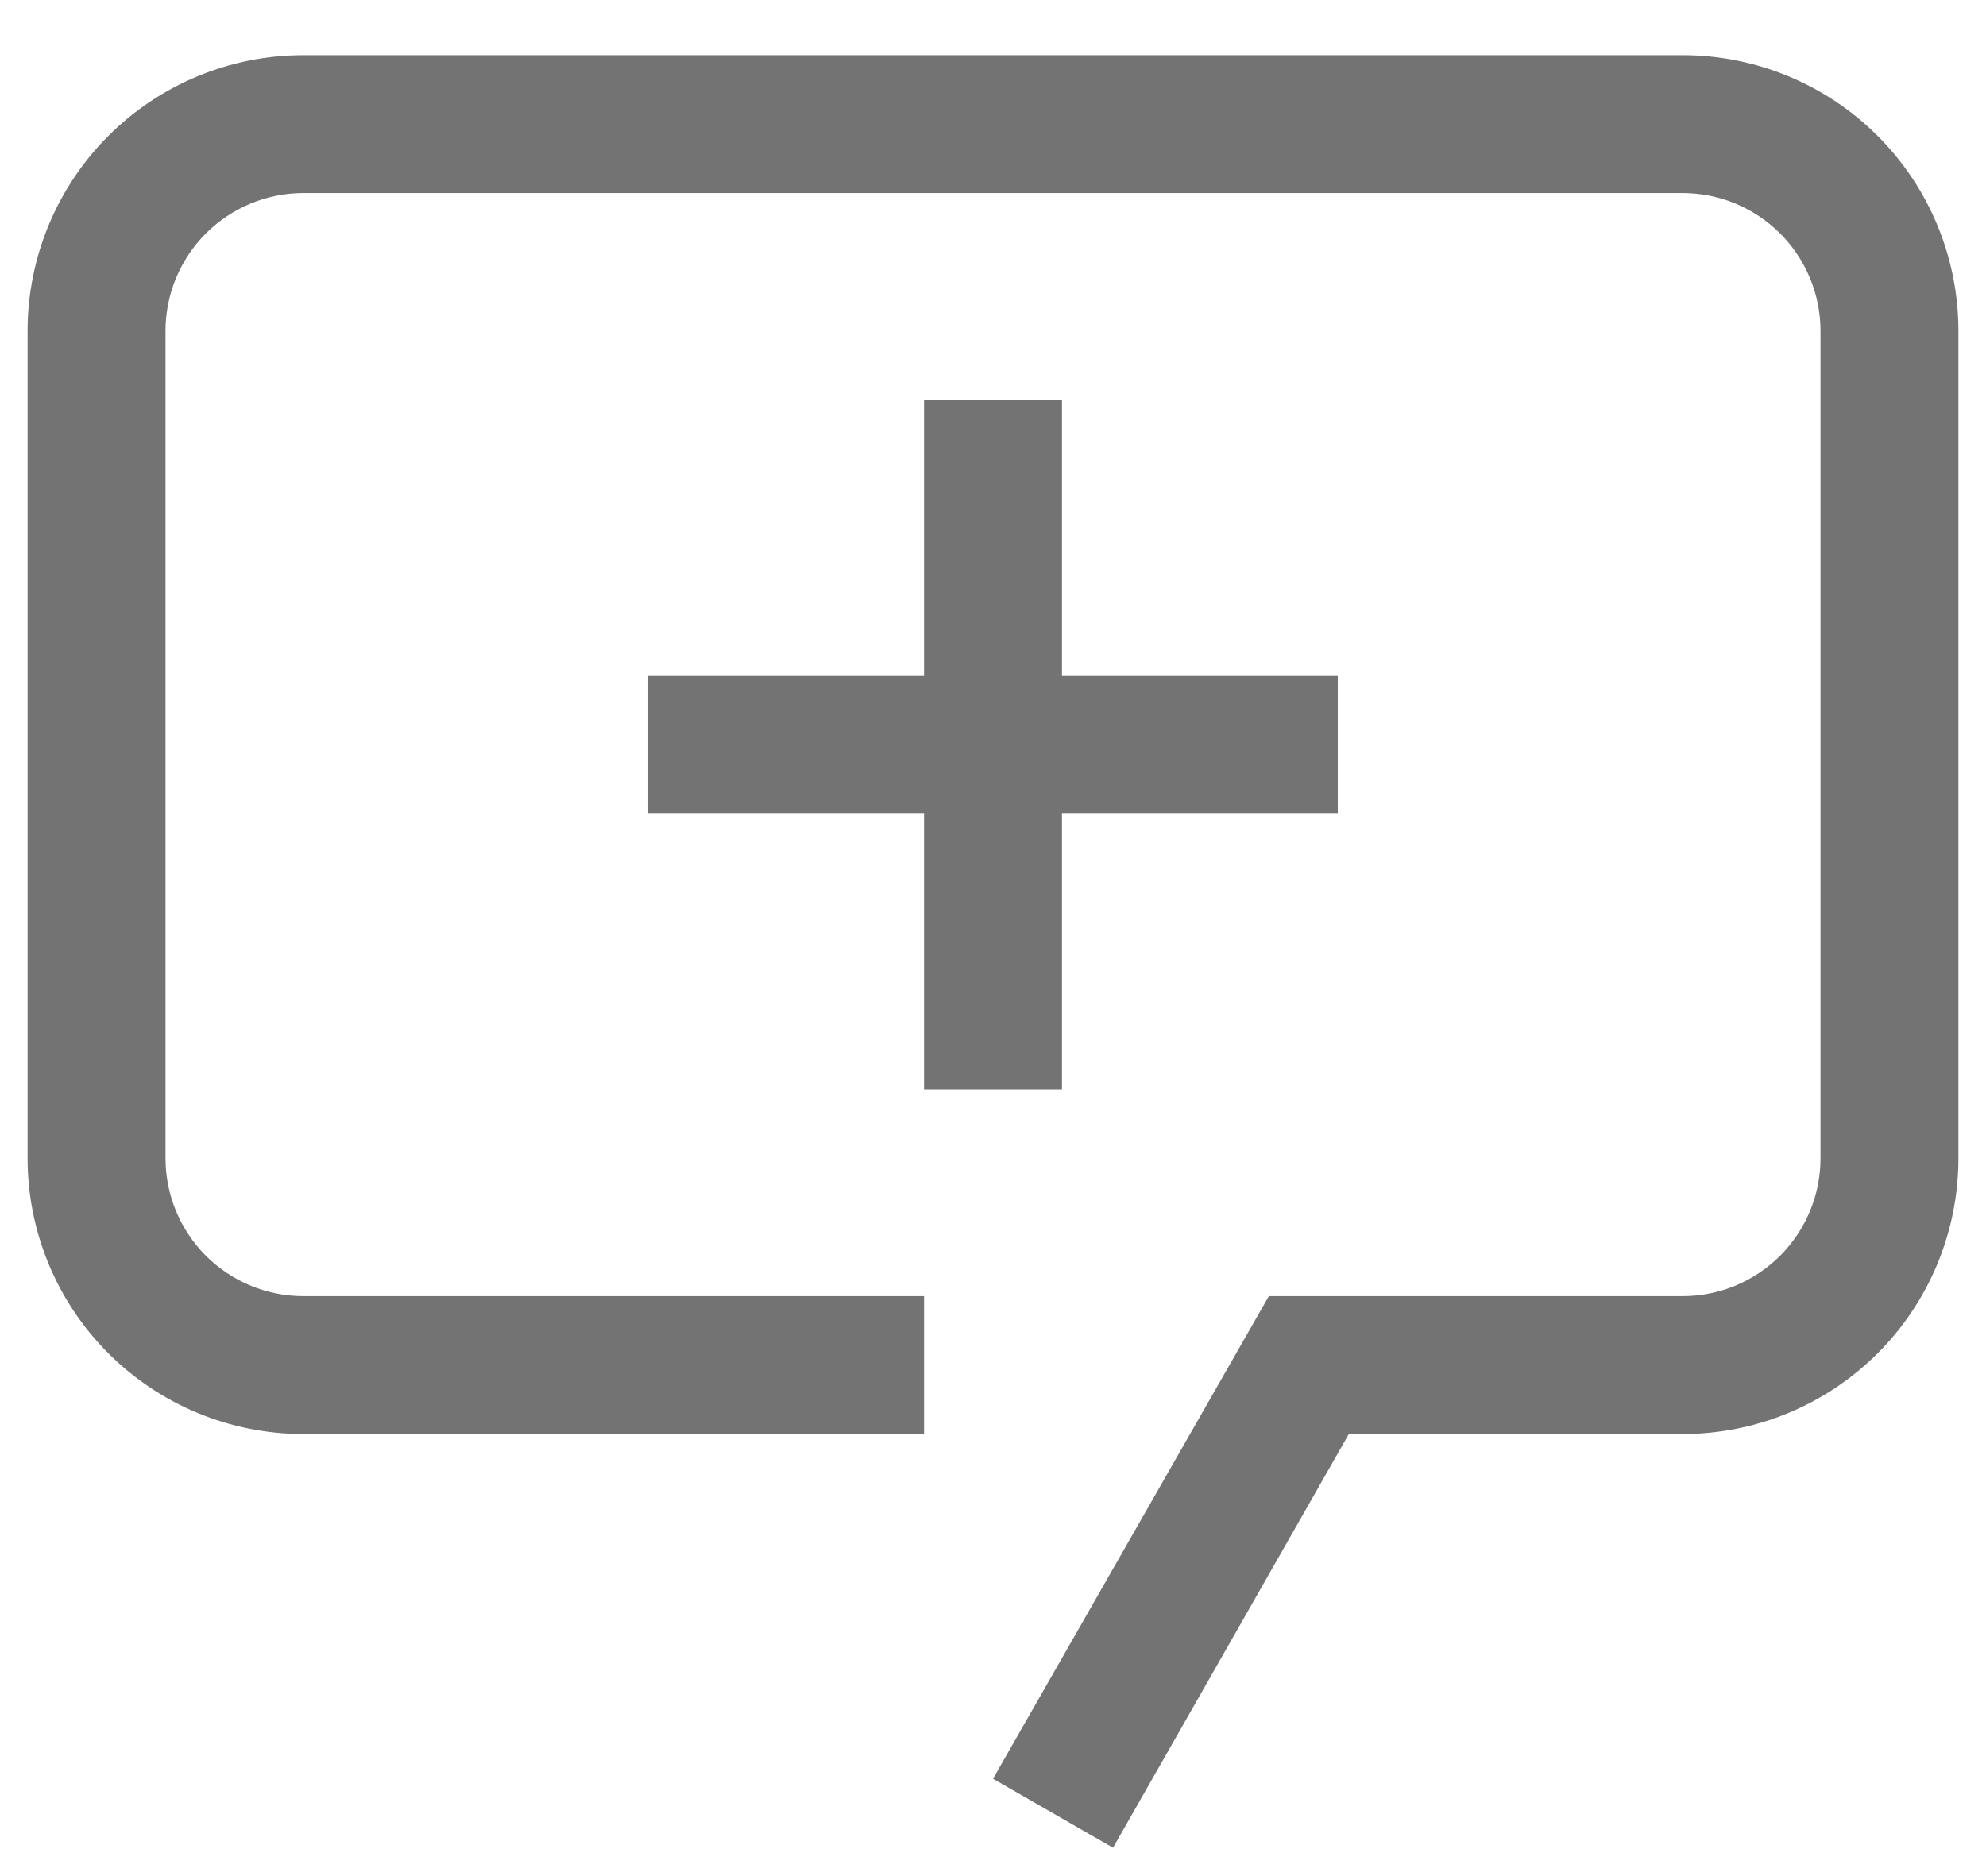
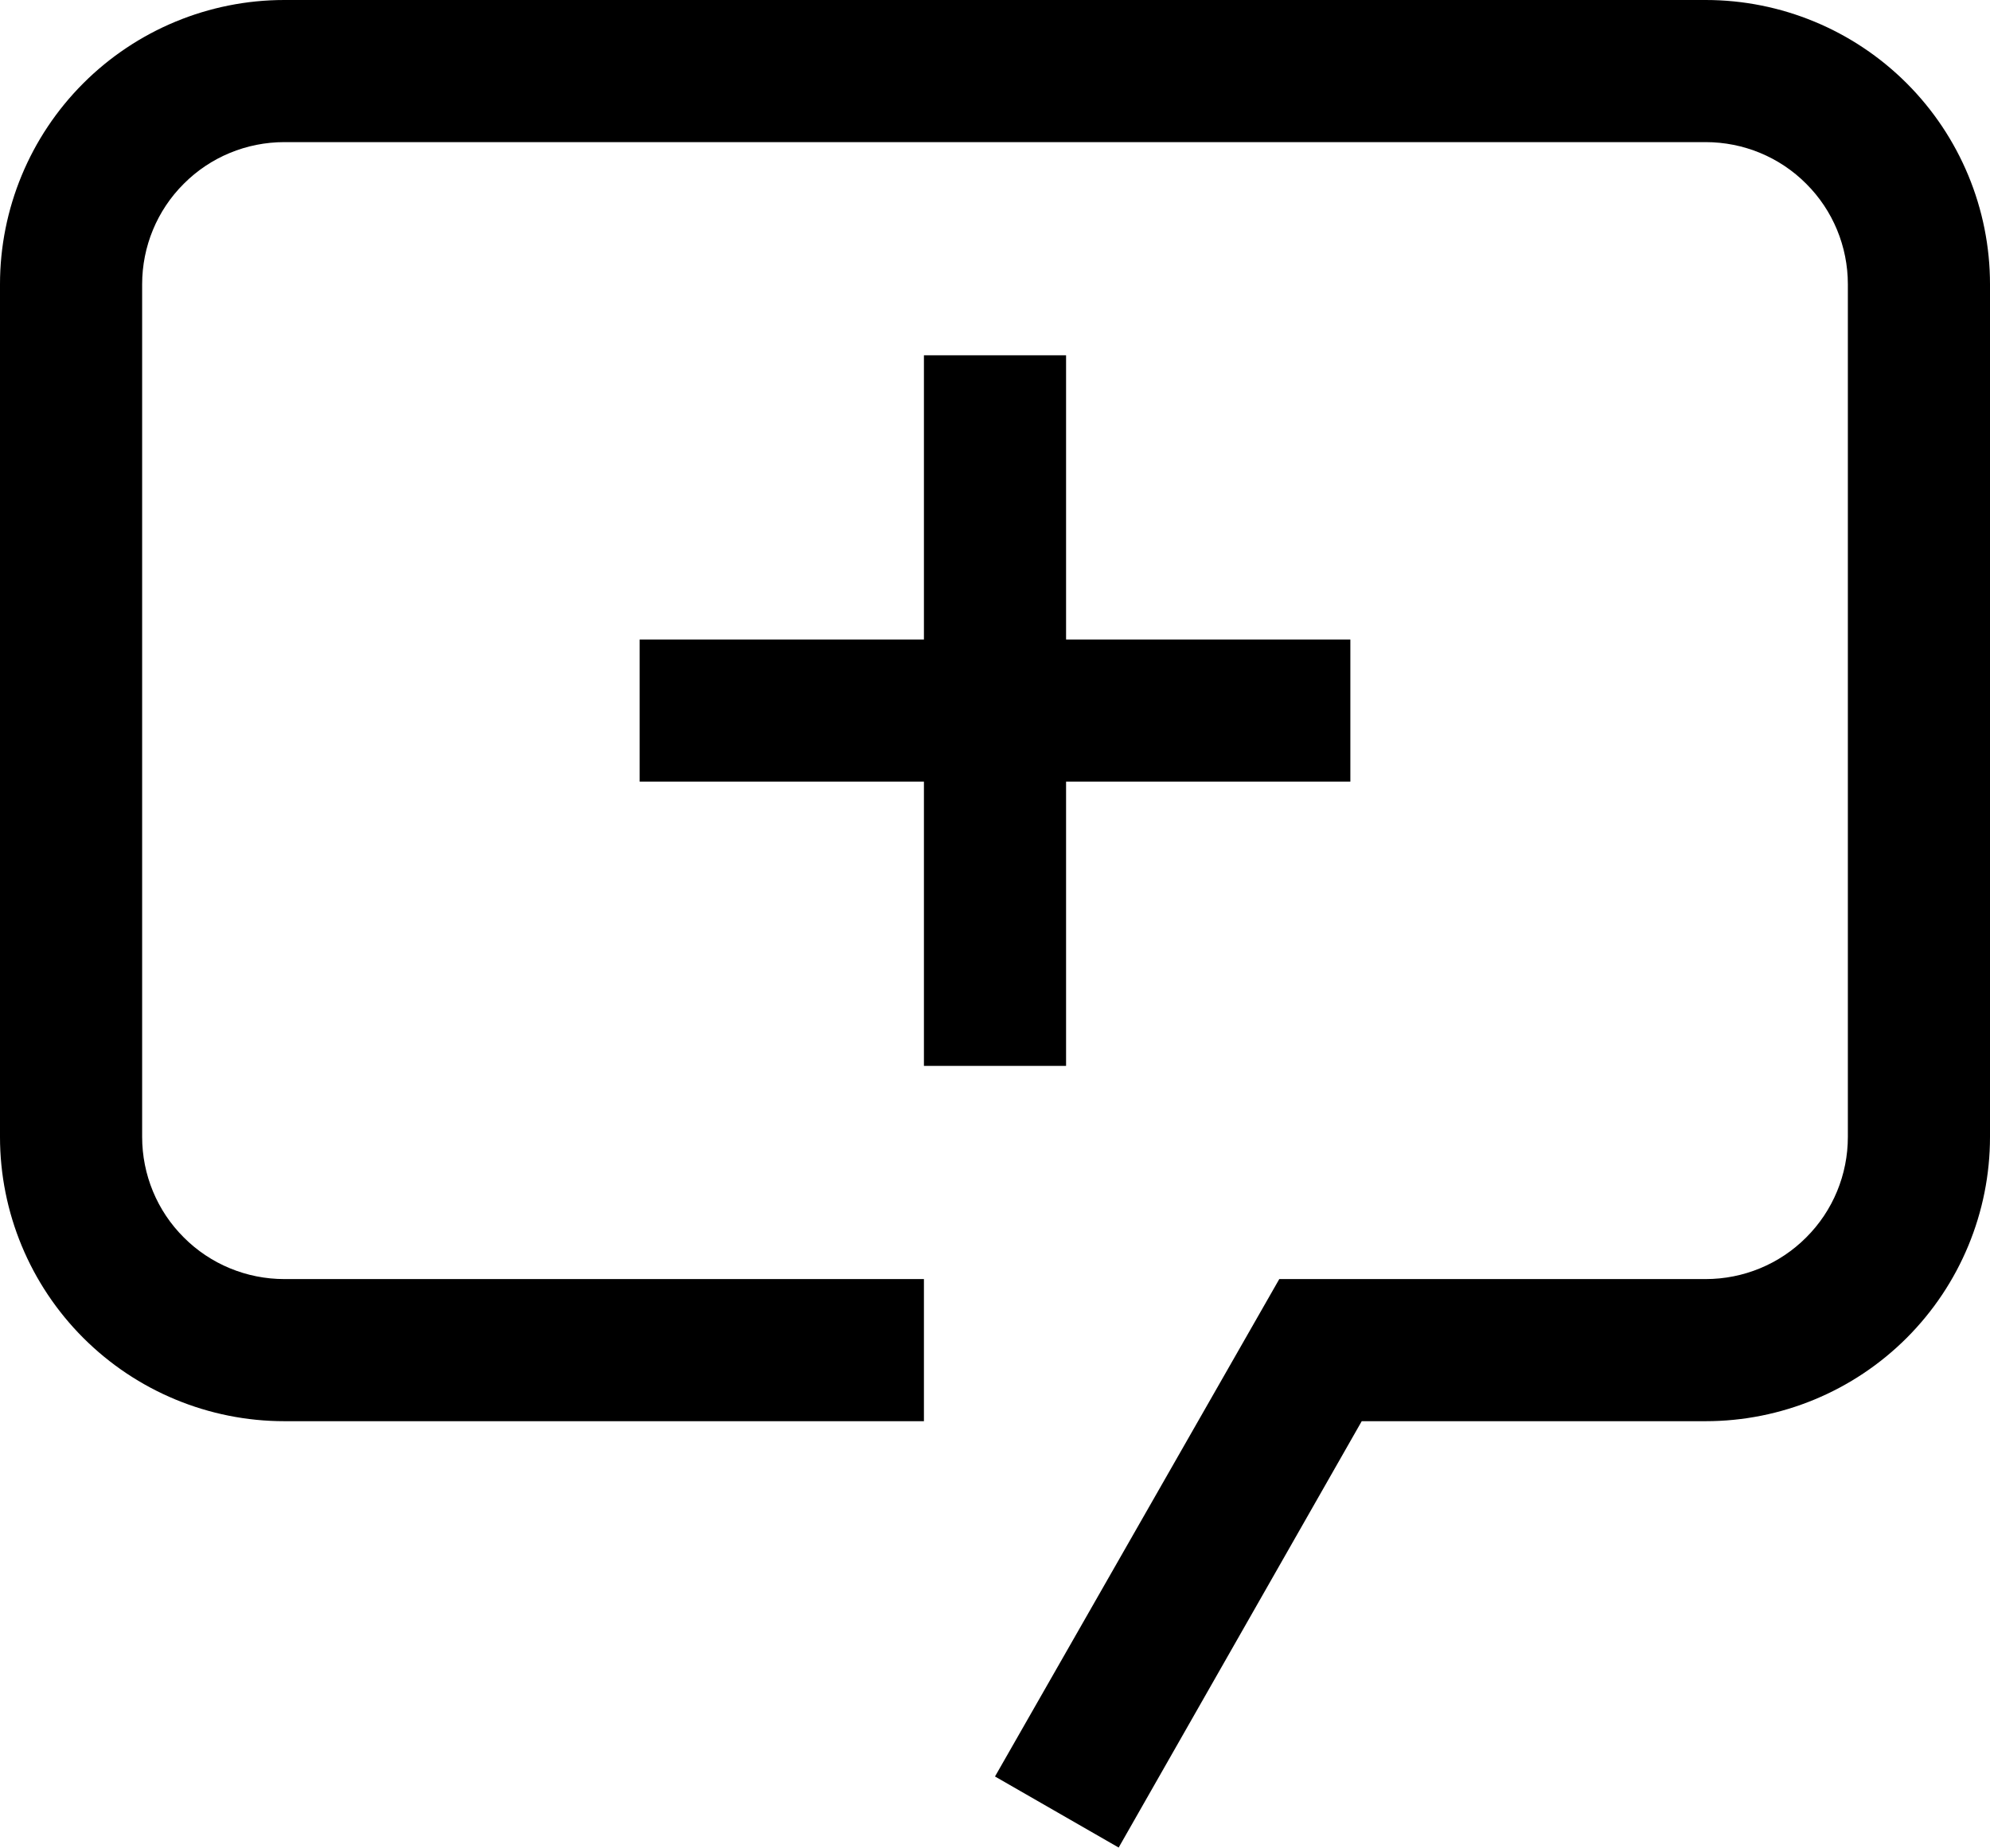
- <svg xmlns="http://www.w3.org/2000/svg" width="18" height="17" viewBox="0 0 18 17" fill="none">
-   <path d="M10.088 16.75L9 16.125L11.5 11.75H15.25C15.582 11.75 15.899 11.618 16.134 11.384C16.368 11.149 16.5 10.832 16.5 10.5V3C16.5 2.668 16.368 2.351 16.134 2.116C15.899 1.882 15.582 1.75 15.25 1.75H2.75C2.418 1.75 2.101 1.882 1.866 2.116C1.632 2.351 1.5 2.668 1.5 3V10.5C1.5 10.832 1.632 11.149 1.866 11.384C2.101 11.618 2.418 11.75 2.75 11.75H8.375V13H2.75C2.087 13 1.451 12.737 0.982 12.268C0.513 11.799 0.25 11.163 0.25 10.5V3C0.25 2.337 0.513 1.701 0.982 1.232C1.451 0.763 2.087 0.5 2.75 0.5H15.25C15.913 0.5 16.549 0.763 17.018 1.232C17.487 1.701 17.75 2.337 17.75 3V10.5C17.75 11.163 17.487 11.799 17.018 12.268C16.549 12.737 15.913 13 15.25 13H12.225L10.088 16.75Z" fill="#737373" style="fill:#737373;fill:color(display-p3 0.451 0.451 0.451);fill-opacity:1;" />
-   <path d="M9.625 3.625H8.375V6.125H5.875V7.375H8.375V9.875H9.625V7.375H12.125V6.125H9.625V3.625Z" fill="#737373" style="fill:#737373;fill:color(display-p3 0.451 0.451 0.451);fill-opacity:1;" />
+ <svg xmlns="http://www.w3.org/2000/svg" width="14" height="13" viewBox="0 0 14 13" fill="none">
+   <path d="M7.87 13L7 12.5L9 9H12C12.265 9 12.52 8.895 12.707 8.707C12.895 8.52 13 8.265 13 8V2C13 1.735 12.895 1.48 12.707 1.293C12.52 1.105 12.265 1 12 1H2C1.735 1 1.48 1.105 1.293 1.293C1.105 1.48 1 1.735 1 2V8C1 8.265 1.105 8.52 1.293 8.707C1.48 8.895 1.735 9 2 9H6.5V10H2C1.47 10 0.961 9.789 0.586 9.414C0.211 9.039 0 8.53 0 8V2C0 1.47 0.211 0.961 0.586 0.586C0.961 0.211 1.47 0 2 0H12C12.53 0 13.039 0.211 13.414 0.586C13.789 0.961 14 1.47 14 2V8C14 8.53 13.789 9.039 13.414 9.414C13.039 9.789 12.53 10 12 10H9.58L7.87 13Z" fill="black" style="fill:black;fill-opacity:1;" />
+   <path d="M7.5 2.5H6.5V4.5H4.5V5.5H6.5V7.5H7.5V5.5H9.5V4.5H7.5V2.5Z" fill="black" style="fill:black;fill-opacity:1;" />
</svg>
